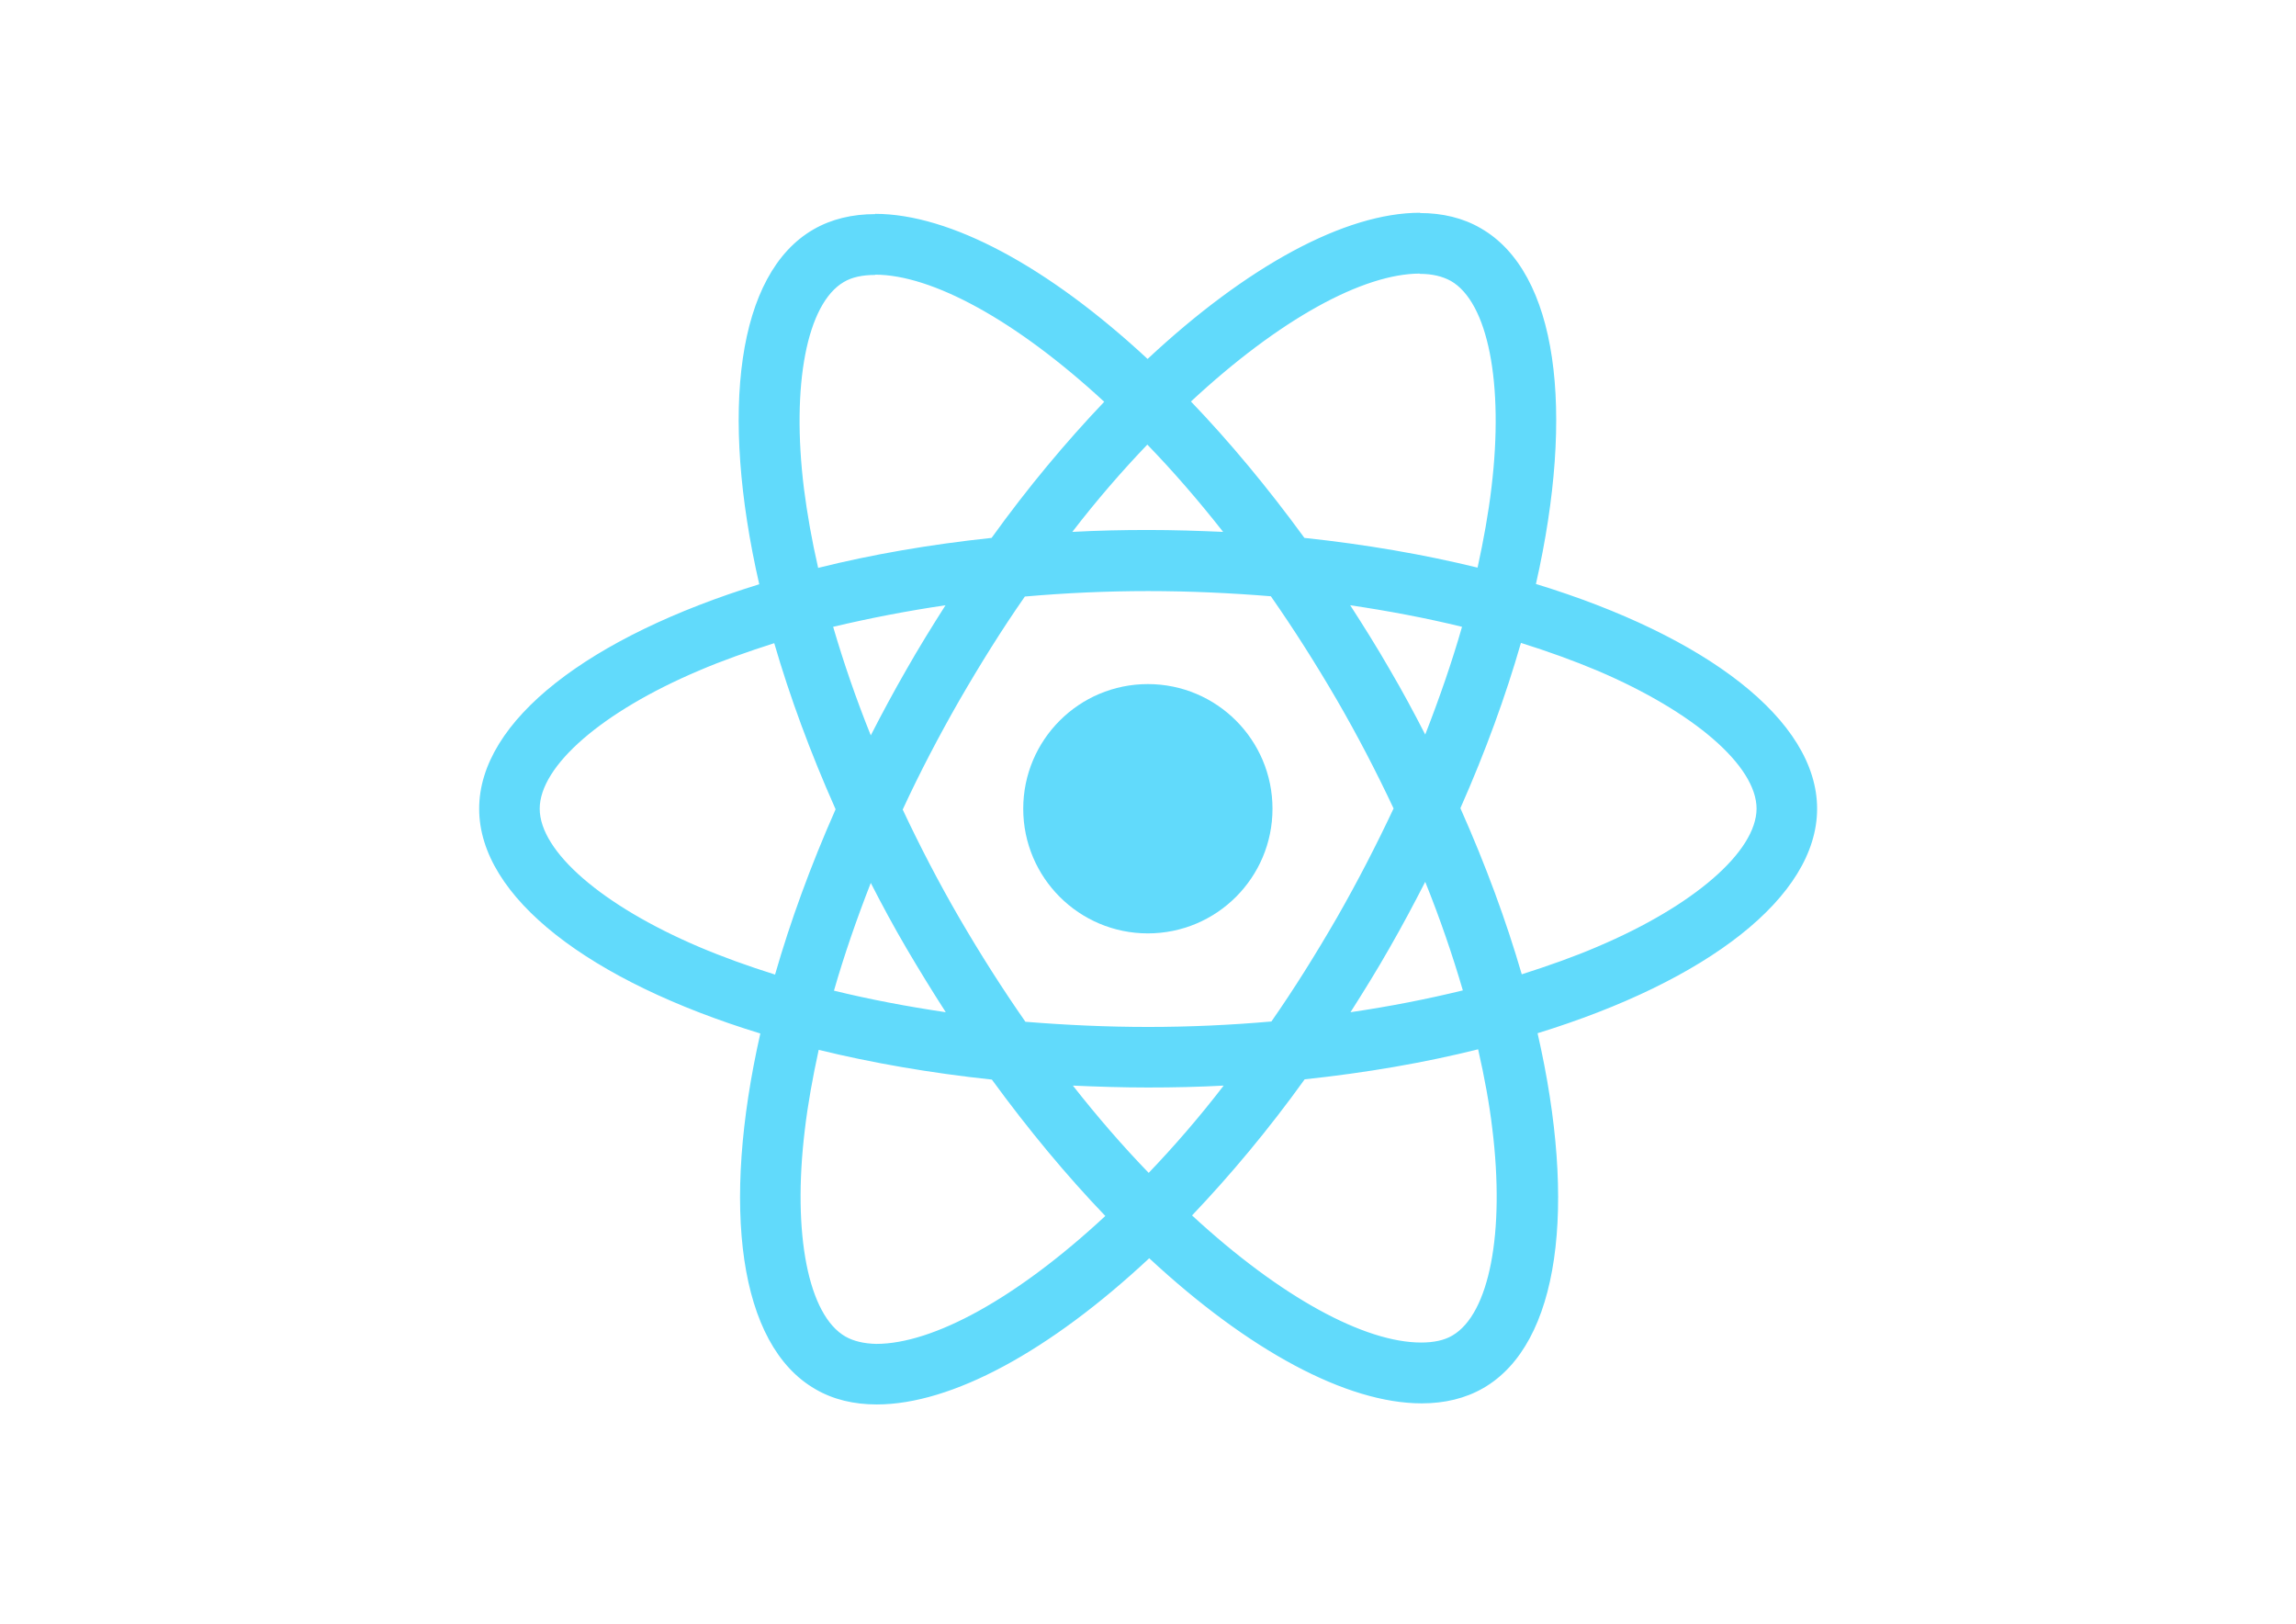
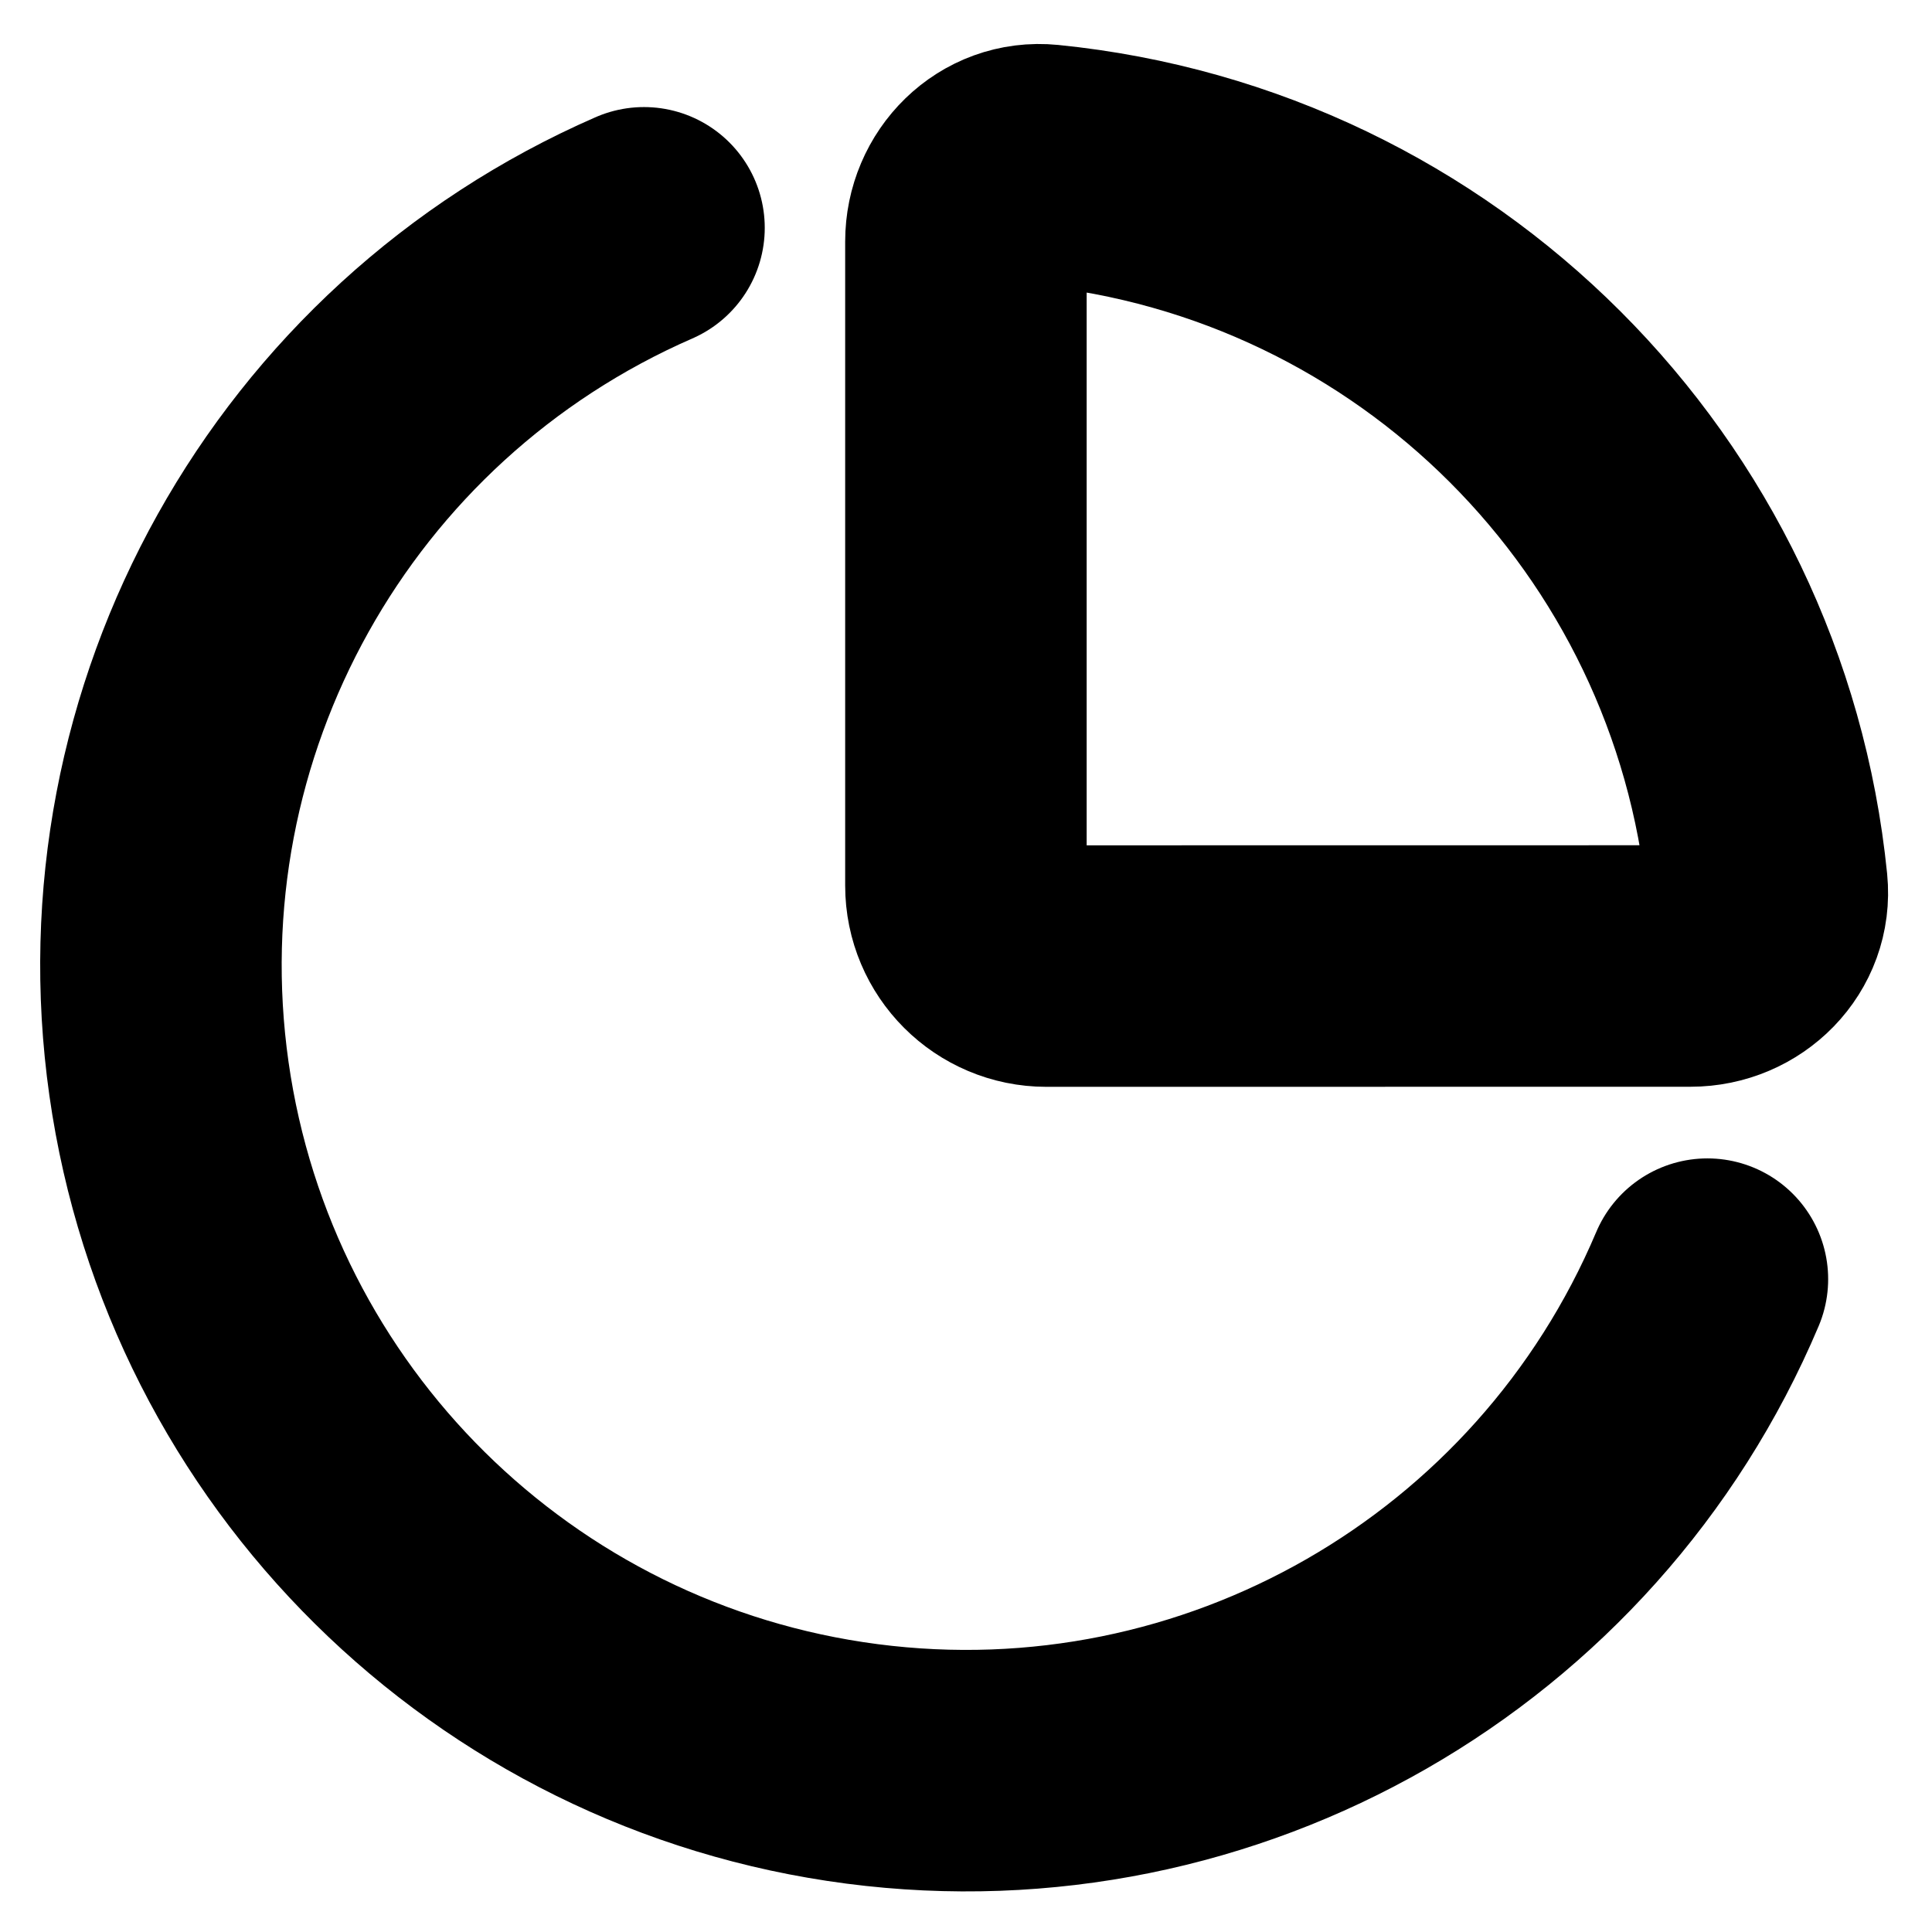
- <svg xmlns="http://www.w3.org/2000/svg" viewBox="0 0 841.9 595.3">
-   <g fill="#61DAFB">
-     <path d="M666.3 296.5c0-32.5-40.7-63.3-103.1-82.4 14.4-63.6 8-114.2-20.2-130.4-6.5-3.8-14.1-5.6-22.4-5.6v22.3c4.6 0 8.3.9 11.4 2.6 13.6 7.8 19.5 37.5 14.9 75.7-1.1 9.4-2.9 19.3-5.1 29.4-19.6-4.8-41-8.5-63.5-10.9-13.5-18.5-27.5-35.3-41.6-50 32.6-30.3 63.2-46.9 84-46.9V78c-27.5 0-63.5 19.6-99.9 53.6-36.4-33.8-72.4-53.2-99.9-53.2v22.3c20.7 0 51.4 16.5 84 46.6-14 14.7-28 31.4-41.3 49.9-22.6 2.4-44 6.1-63.6 11-2.3-10-4-19.7-5.2-29-4.7-38.2 1.1-67.9 14.6-75.8 3-1.8 6.9-2.6 11.5-2.6V78.5c-8.4 0-16 1.8-22.6 5.6-28.1 16.2-34.4 66.7-19.9 130.1-62.2 19.2-102.7 49.9-102.7 82.3 0 32.5 40.7 63.3 103.1 82.4-14.4 63.6-8 114.2 20.2 130.4 6.5 3.8 14.1 5.6 22.5 5.6 27.5 0 63.5-19.6 99.9-53.6 36.4 33.8 72.4 53.2 99.9 53.2 8.4 0 16-1.8 22.6-5.6 28.1-16.2 34.4-66.7 19.9-130.1 62-19.1 102.5-49.9 102.5-82.3zm-130.2-66.7c-3.7 12.9-8.3 26.2-13.5 39.5-4.1-8-8.4-16-13.1-24-4.6-8-9.5-15.8-14.4-23.4 14.2 2.1 27.9 4.7 41 7.9zm-45.8 106.5c-7.8 13.5-15.8 26.3-24.1 38.2-14.9 1.3-30 2-45.2 2-15.1 0-30.2-.7-45-1.9-8.3-11.9-16.4-24.6-24.2-38-7.6-13.1-14.5-26.4-20.8-39.8 6.2-13.4 13.2-26.8 20.7-39.9 7.8-13.5 15.8-26.3 24.1-38.2 14.9-1.3 30-2 45.2-2 15.1 0 30.2.7 45 1.9 8.3 11.9 16.4 24.6 24.2 38 7.6 13.1 14.5 26.4 20.8 39.8-6.3 13.4-13.2 26.8-20.7 39.9zm32.3-13c5.4 13.4 10 26.8 13.8 39.8-13.1 3.2-26.9 5.9-41.2 8 4.9-7.7 9.8-15.6 14.4-23.7 4.6-8 8.9-16.1 13-24.1zM421.2 430c-9.3-9.6-18.6-20.3-27.8-32 9 .4 18.2.7 27.5.7 9.4 0 18.7-.2 27.8-.7-9 11.7-18.3 22.4-27.5 32zm-74.4-58.9c-14.2-2.1-27.9-4.7-41-7.9 3.7-12.9 8.3-26.2 13.5-39.5 4.1 8 8.4 16 13.1 24 4.7 8 9.5 15.8 14.4 23.4zM420.7 163c9.3 9.6 18.6 20.3 27.8 32-9-.4-18.2-.7-27.5-.7-9.4 0-18.7.2-27.8.7 9-11.7 18.3-22.4 27.5-32zm-74 58.9c-4.9 7.7-9.8 15.6-14.4 23.7-4.6 8-8.9 16-13 24-5.4-13.4-10-26.8-13.8-39.8 13.1-3.1 26.9-5.8 41.2-7.9zm-90.5 125.2c-35.4-15.1-58.3-34.9-58.3-50.6 0-15.7 22.9-35.6 58.3-50.6 8.6-3.7 18-7 27.7-10.1 5.7 19.6 13.2 40 22.5 60.9-9.2 20.8-16.6 41.1-22.2 60.6-9.9-3.1-19.3-6.5-28-10.2zM310 490c-13.6-7.8-19.5-37.5-14.9-75.7 1.1-9.4 2.9-19.3 5.1-29.4 19.6 4.8 41 8.5 63.5 10.9 13.5 18.5 27.5 35.3 41.6 50-32.6 30.3-63.2 46.9-84 46.9-4.5-.1-8.3-1-11.3-2.7zm237.2-76.2c4.7 38.2-1.1 67.9-14.6 75.8-3 1.8-6.9 2.6-11.5 2.6-20.7 0-51.4-16.5-84-46.6 14-14.7 28-31.4 41.3-49.9 22.6-2.4 44-6.1 63.6-11 2.3 10.1 4.1 19.8 5.2 29.1zm38.5-66.7c-8.6 3.7-18 7-27.7 10.1-5.7-19.6-13.2-40-22.5-60.9 9.2-20.8 16.6-41.1 22.2-60.6 9.9 3.1 19.3 6.5 28.1 10.2 35.4 15.1 58.3 34.9 58.3 50.6-.1 15.7-23 35.6-58.4 50.6zM320.8 78.4z" />
-     <circle cx="420.9" cy="296.5" r="45.7" />
-     <path d="M520.5 78.1z" />
-   </g>
+ <svg xmlns="http://www.w3.org/2000/svg" width="48" height="48" viewBox="0 0 24 24" fill="none" stroke="currentColor" stroke-width="3" stroke-linecap="round" stroke-linejoin="round" class="lucide lucide-chart-pie">
+   <path d="M21 12c.552 0 1.005-.449.95-.998a10 10 0 0 0-8.953-8.951c-.55-.055-.998.398-.998.95v8a1 1 0 0 0 1 1z" />
+   <path d="M21.21 15.89A10 10 0 1 1 8 2.83" />
</svg>
